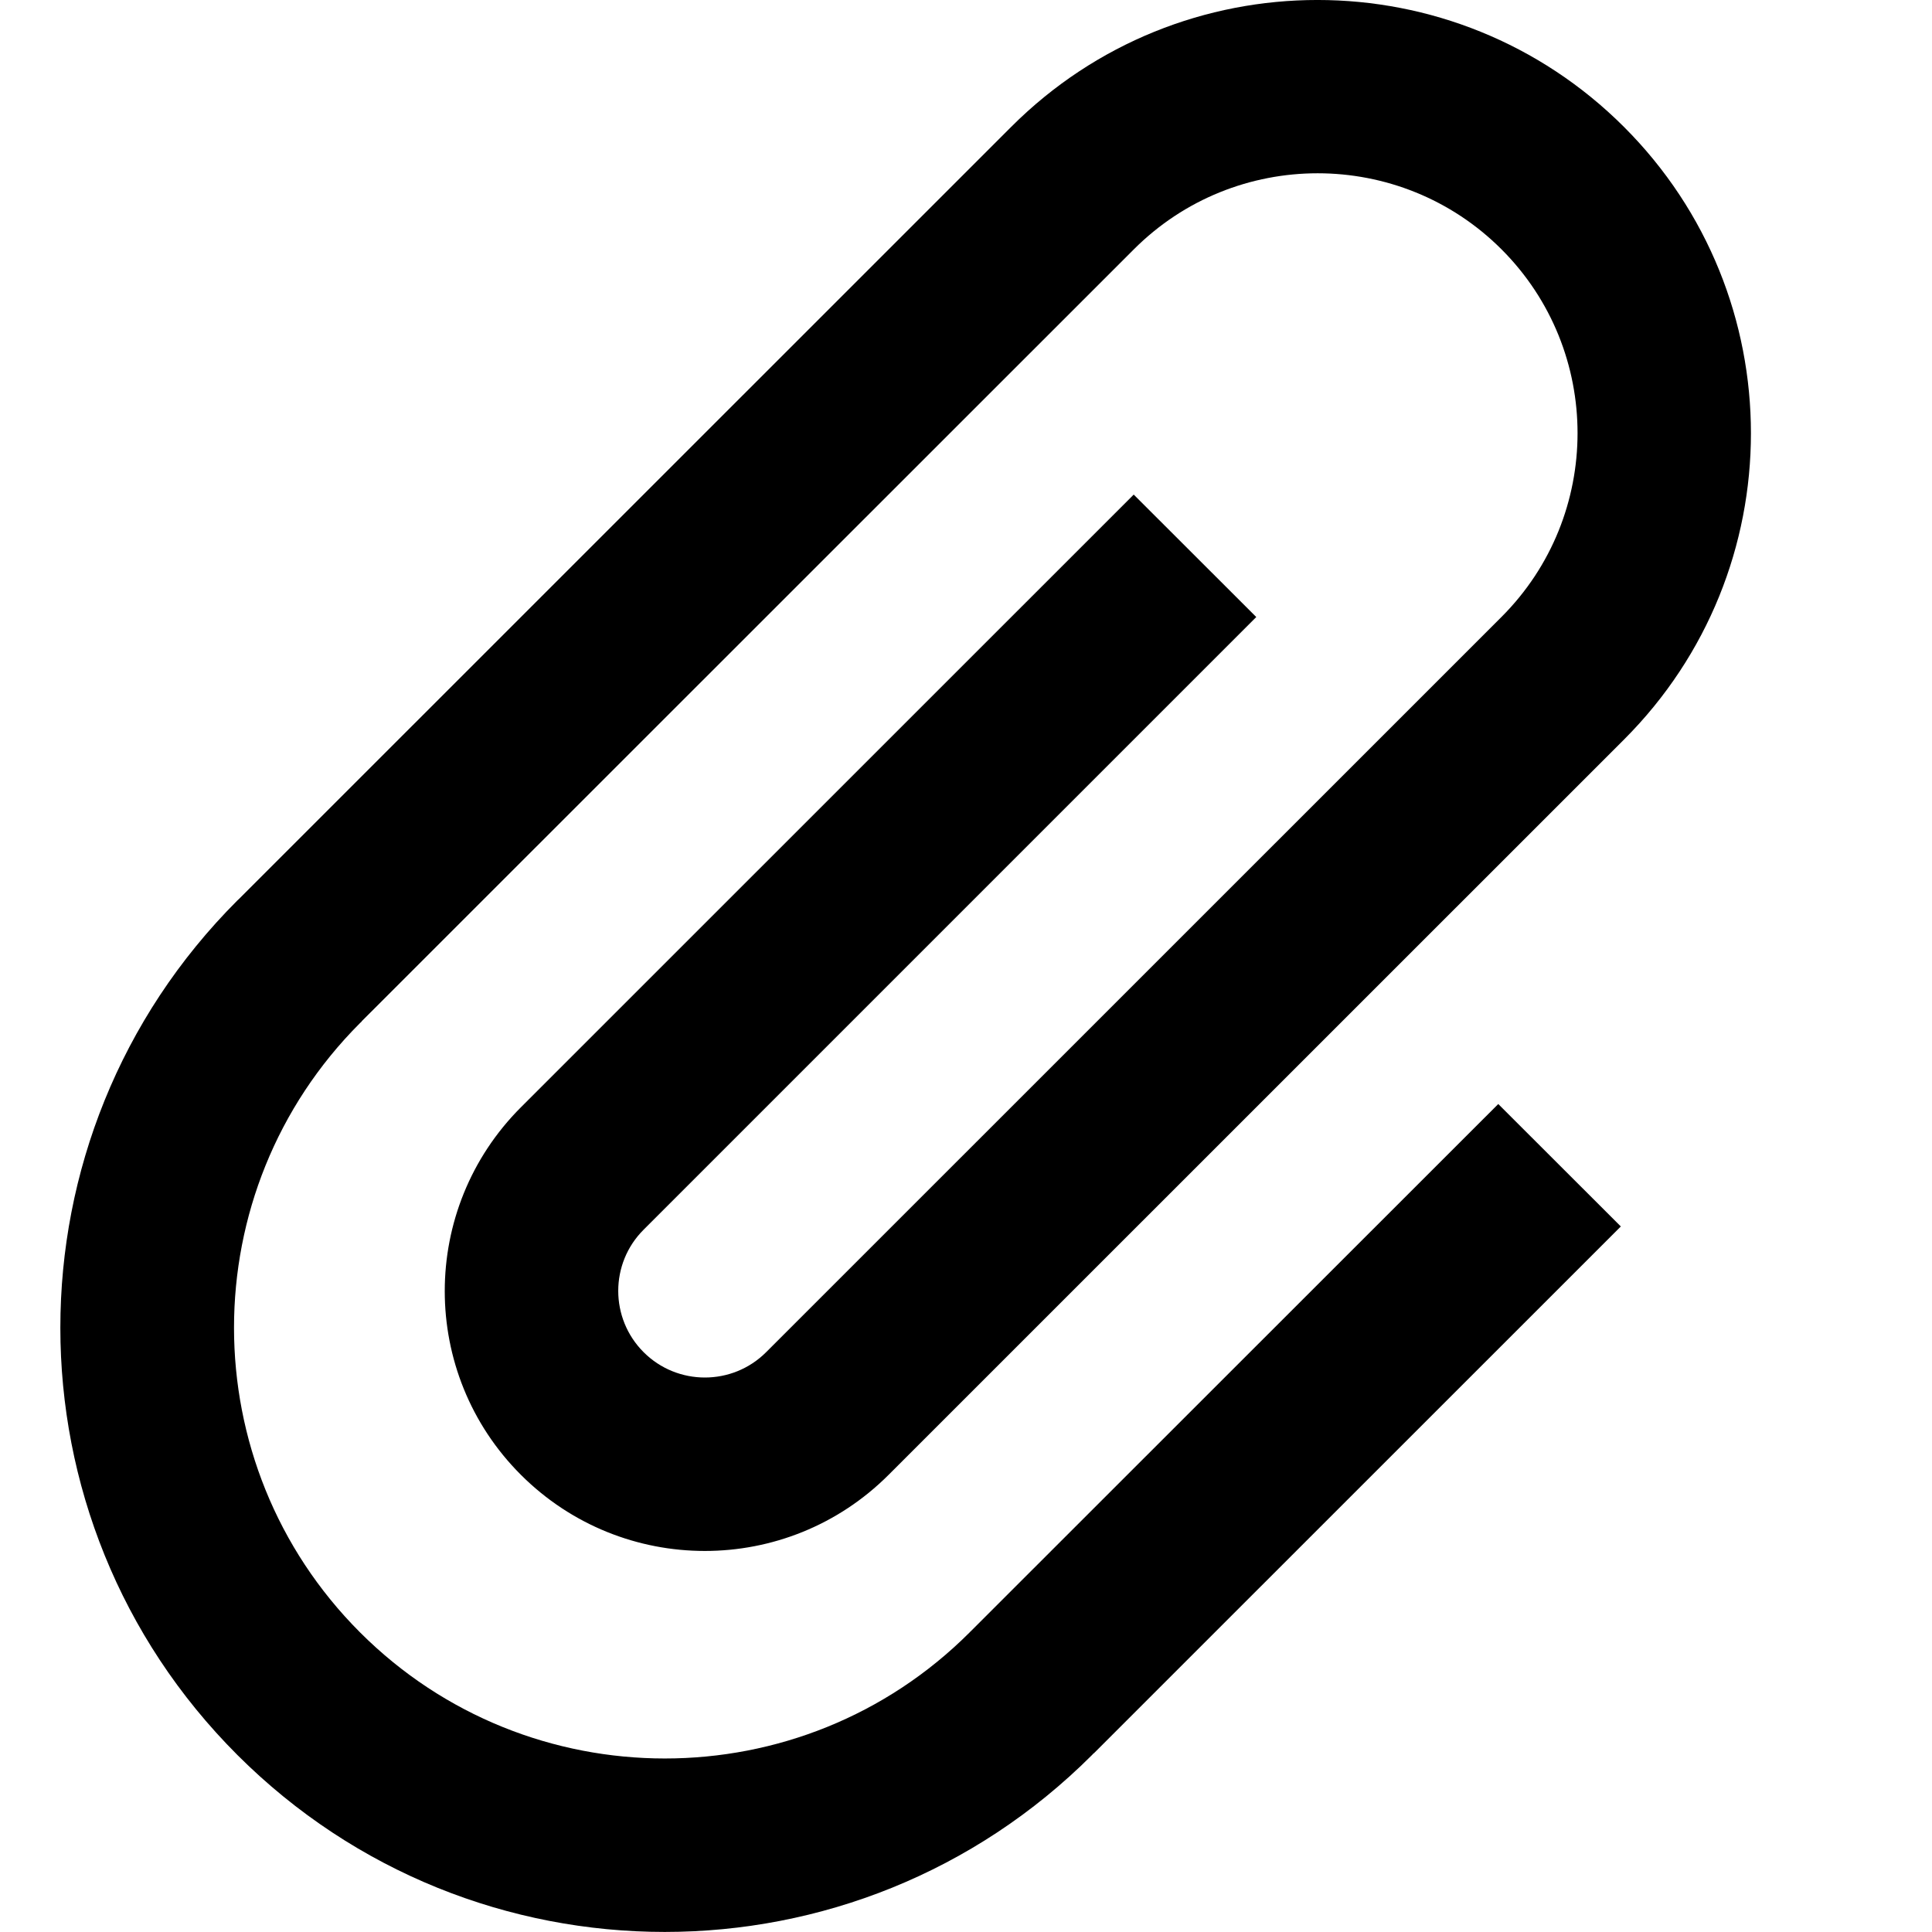
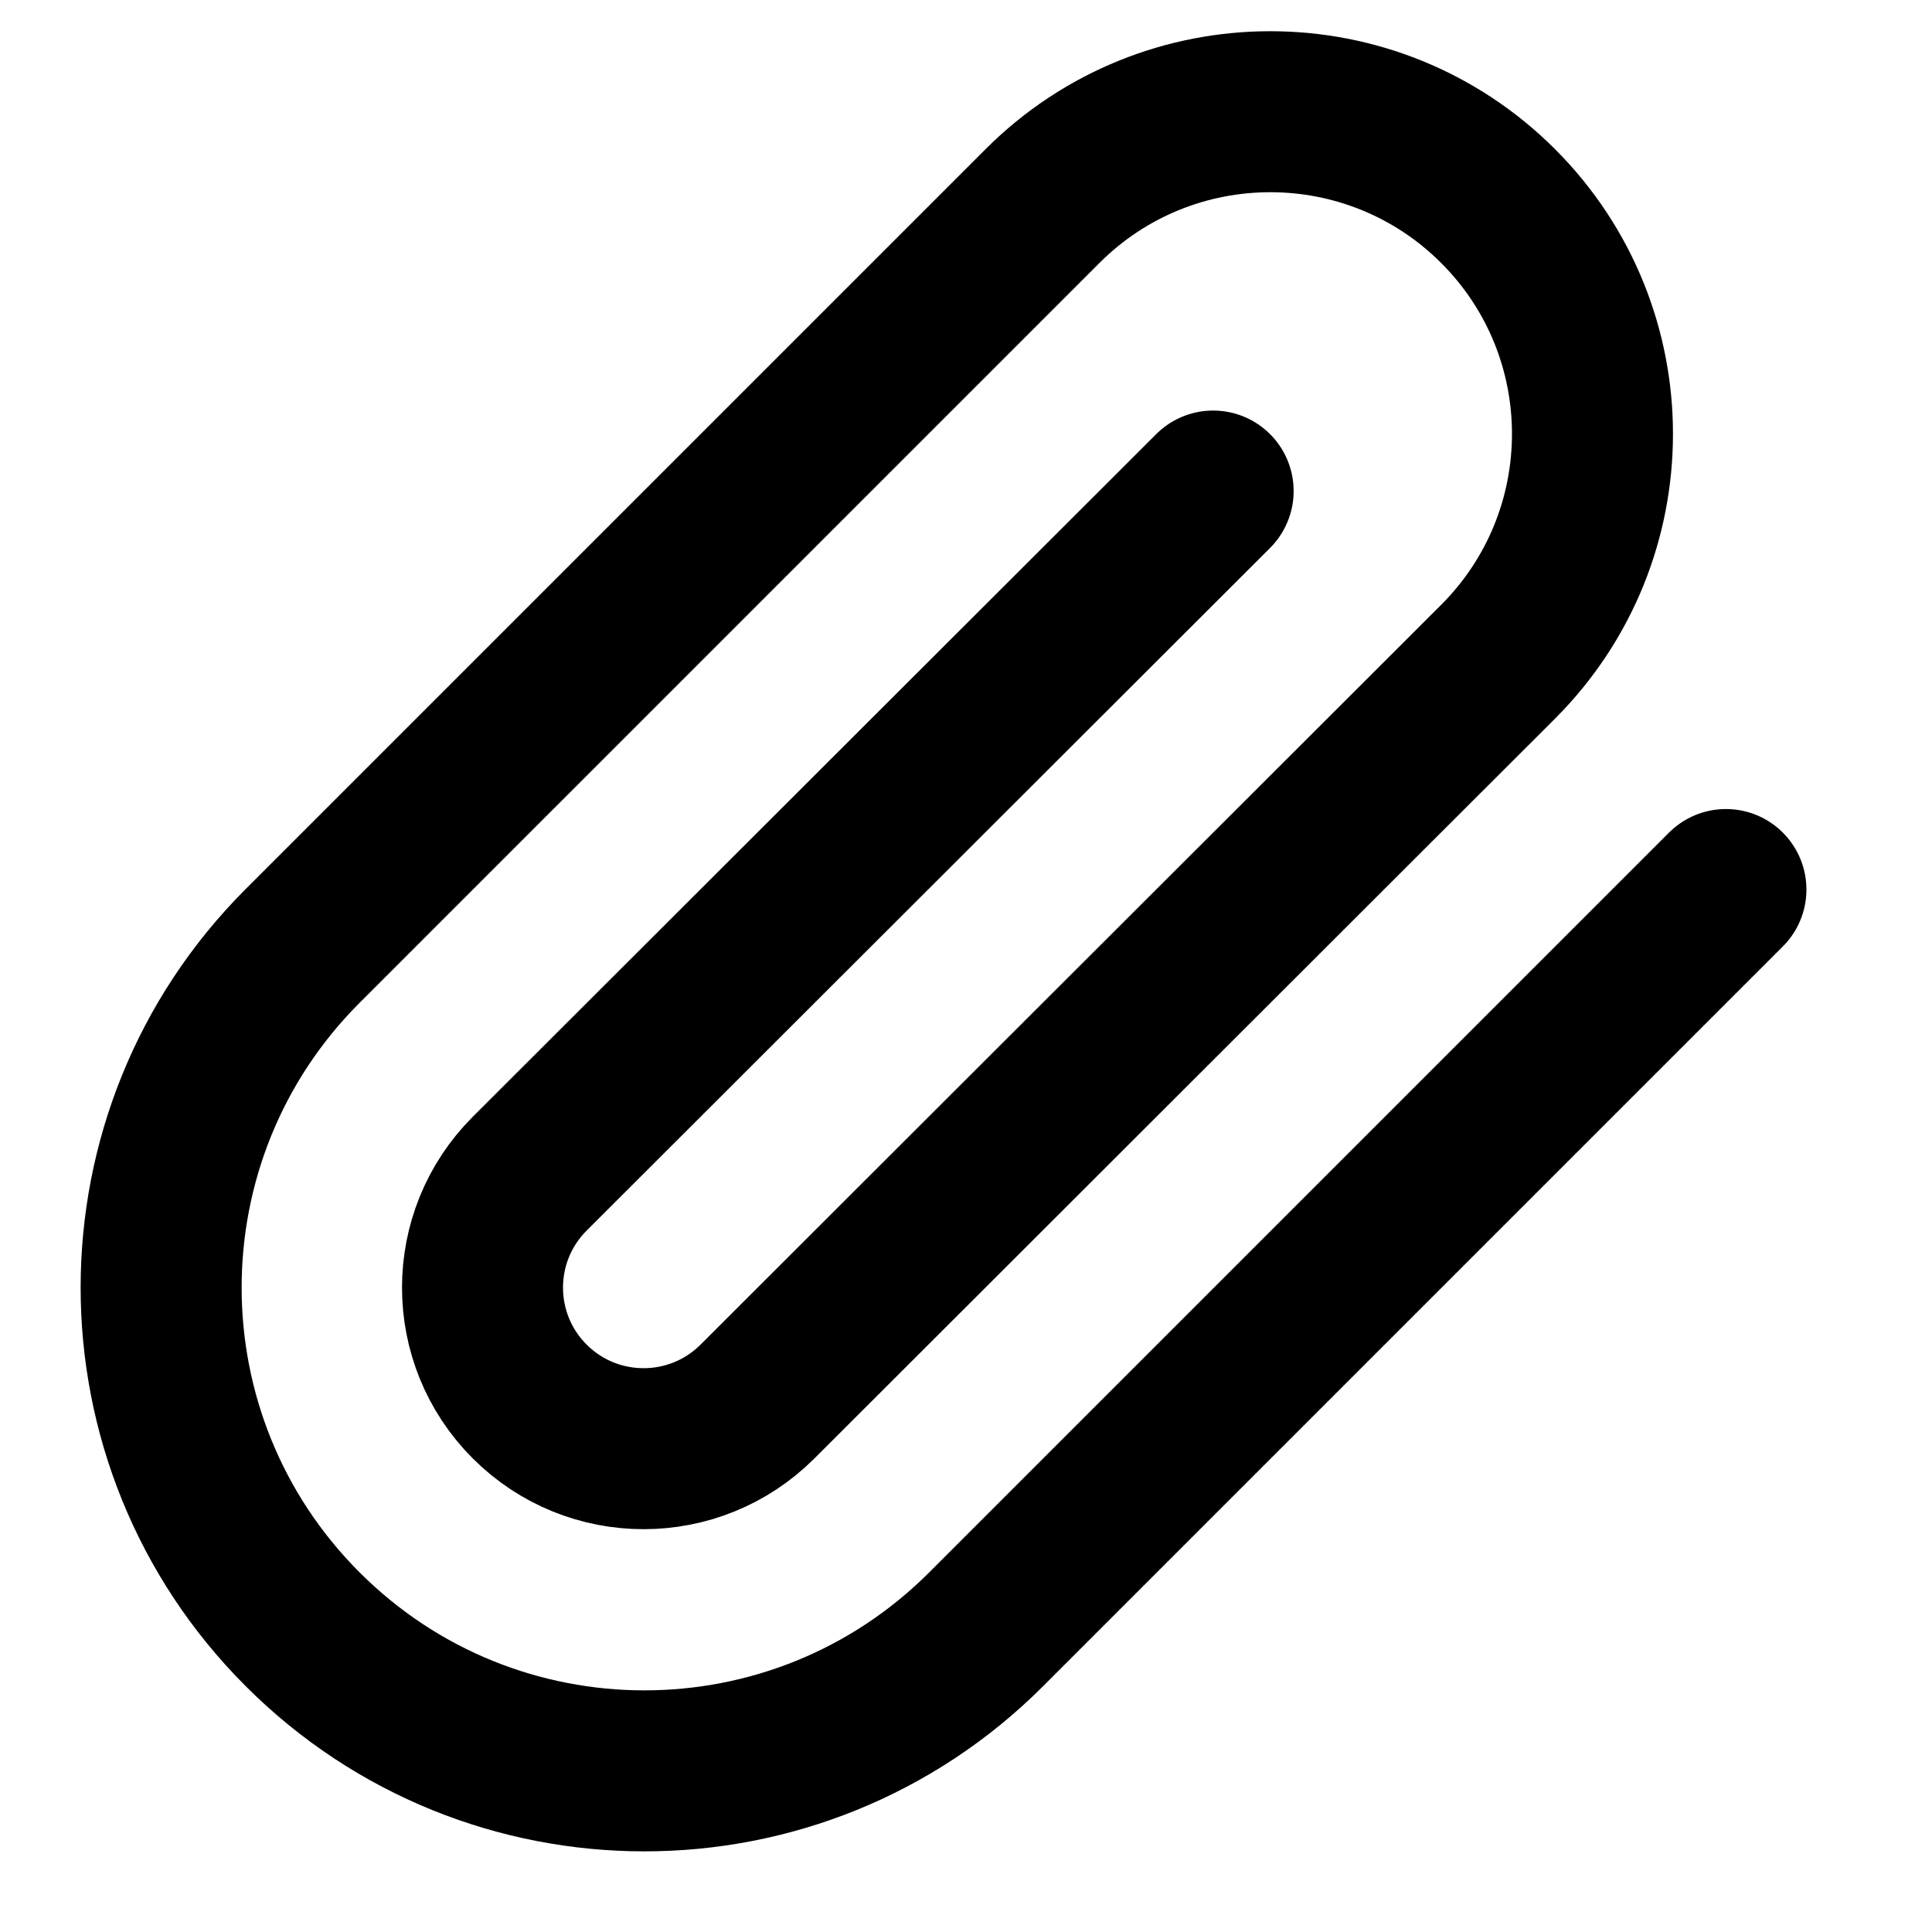
- <svg xmlns="http://www.w3.org/2000/svg" version="1.1" width="16" height="16" viewBox="0 0 16 16">
-   <path fill="#000000" d="M10.404 5.11l-1.015-1.014-5.075 5.074c-0.841 0.841-0.841 2.204 0 3.044s2.204 0.841 3.045 0l6.090-6.089c1.402-1.401 1.402-3.673 0-5.074s-3.674-1.402-5.075 0l-6.394 6.393c-0.005 0.005-0.010 0.009-0.014 0.013-1.955 1.955-1.955 5.123 0 7.077s5.123 1.954 7.078 0c0.004-0.004 0.008-0.009 0.013-0.014l0.001 0.001 4.365-4.364-1.015-1.014-4.365 4.363c-0.005 0.004-0.009 0.009-0.013 0.013-1.392 1.392-3.656 1.392-5.048 0s-1.392-3.655 0-5.047c0.005-0.005 0.009-0.009 0.014-0.013l-0.001-0.001 6.395-6.393c0.839-0.84 2.205-0.84 3.045 0s0.839 2.205 0 3.044l-6.090 6.089c-0.28 0.28-0.735 0.28-1.015 0s-0.28-0.735 0-1.014l5.075-5.075z" />
+ <svg xmlns="http://www.w3.org/2000/svg" viewBox="0 0 24 24" width="1em" height="1em" fill="none" stroke="currentColor" stroke-width="2" stroke-linecap="round" stroke-linejoin="round">
+   <path d="M21.44 11.05l-9.19 9.19a6 6 0 0 1-8.49-8.49l9.19-9.19a4 4 0 0 1 5.66 5.66l-9.2 9.19a2 2 0 0 1-2.83-2.83l8.49-8.48" />
</svg>
